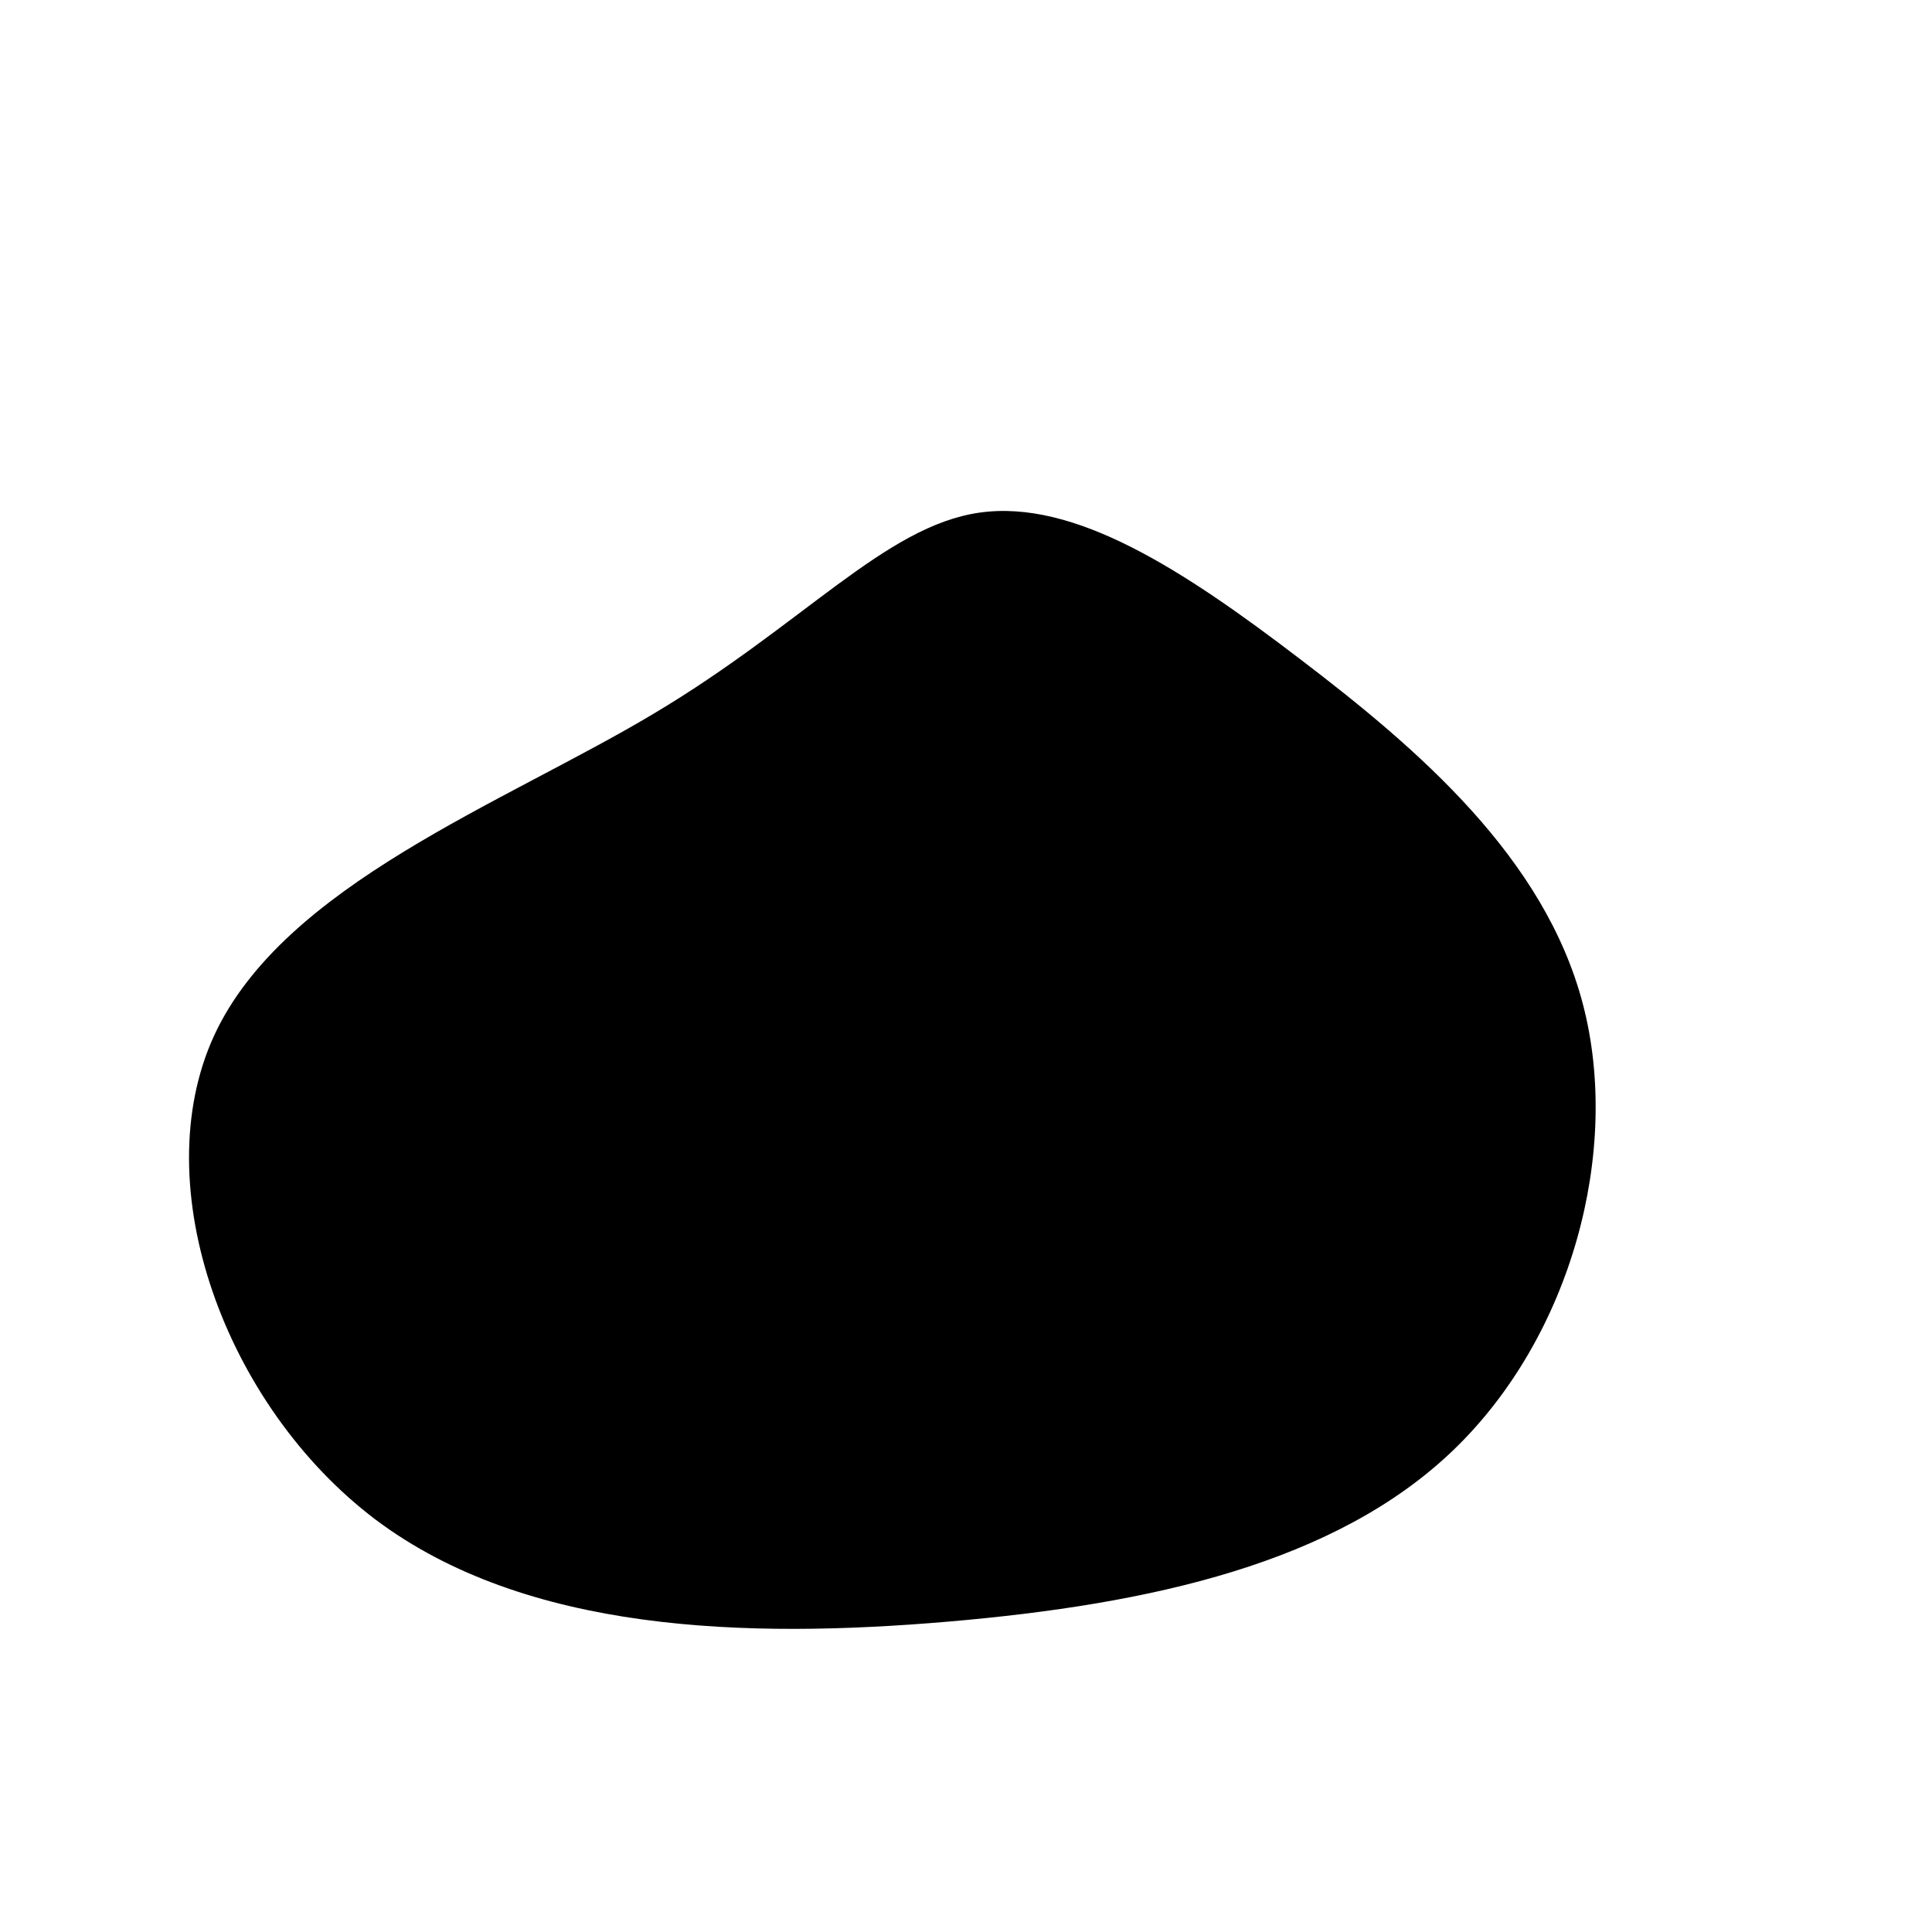
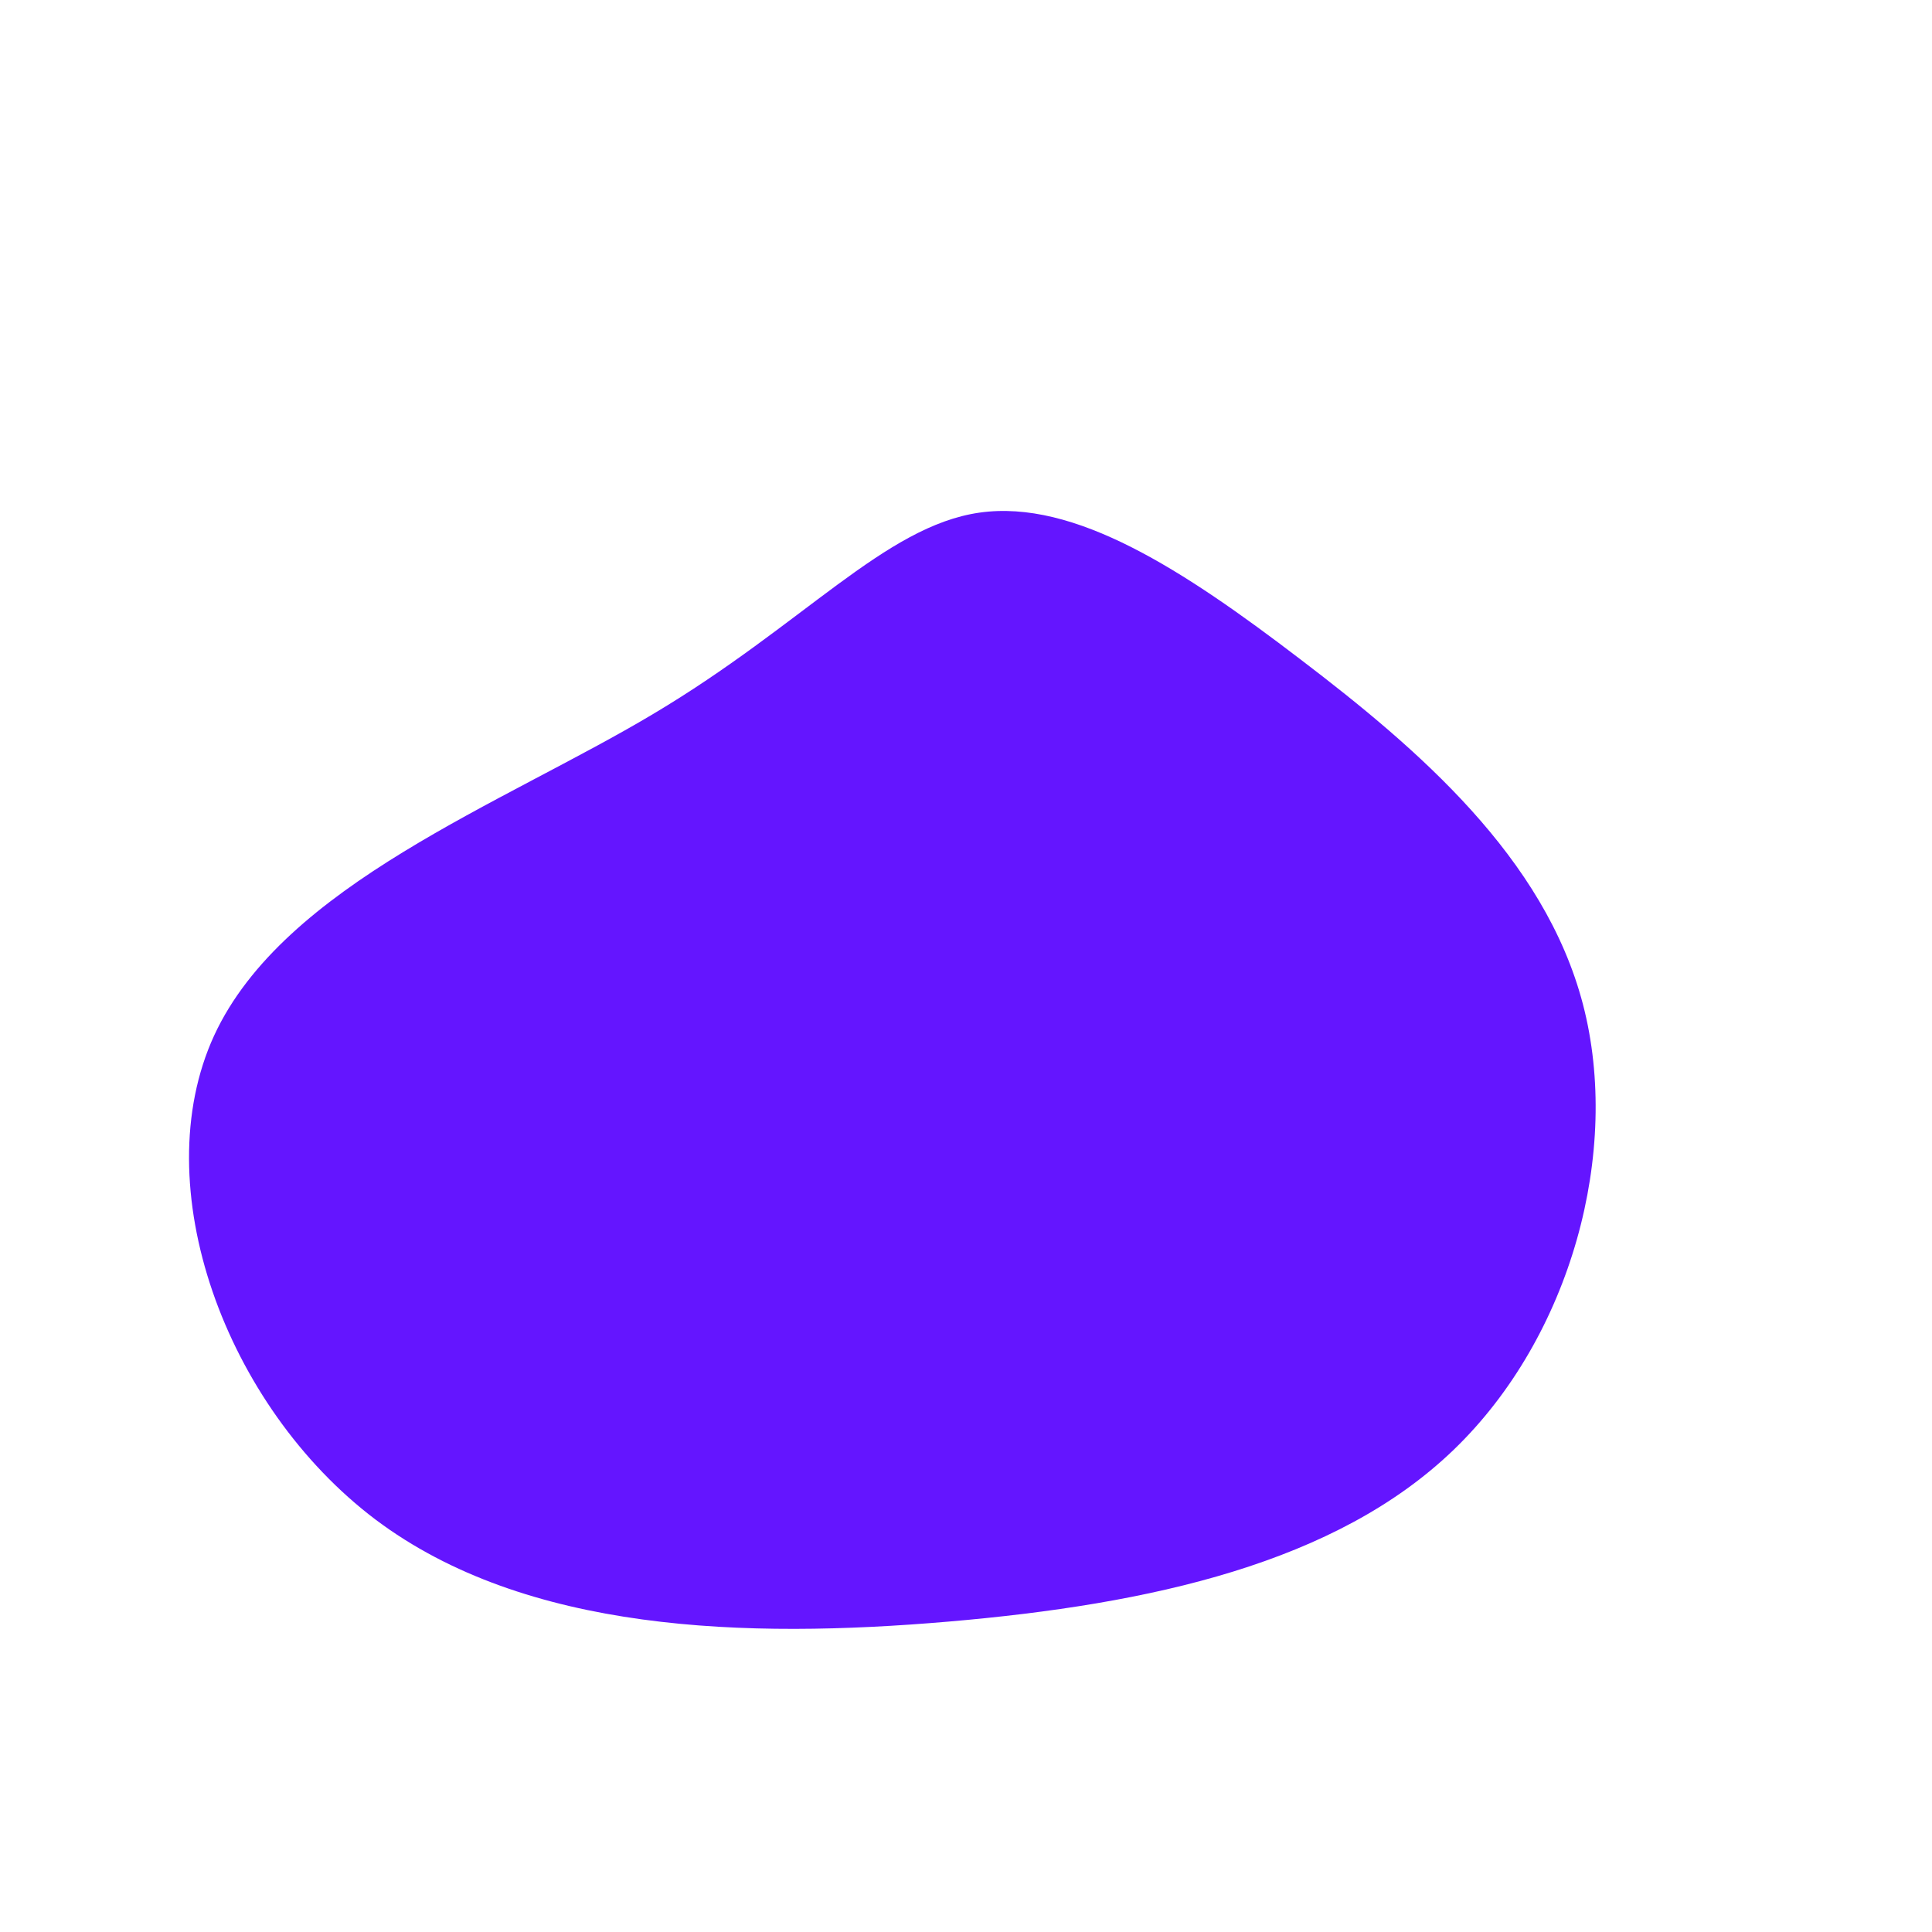
- <svg viewBox="0 0 600 600">
+ <svg xmlns="http://www.w3.org/2000/svg" version="1.1" id="Layer_1" x="0px" y="0px" viewBox="0 0 600 600" style="enable-background:new 0 0 600 600;" xml:space="preserve">
+   <style type="text/css">
+ 	.st0{fill:#6415FF;}
+ </style>
  <g transform="translate(300,300)">
-     <path d="M103.9,-95.2C140.4,-67.4,179.7,-33.7,191.6,11.9C203.5,57.5,188,115,151.5,150.2C115,185.4,57.5,198.2,-5.4,203.6C-68.4,209,-136.7,207,-183.4,171.9C-230,136.7,-255,68.4,-233.5,21.6C-211.9,-25.2,-143.8,-50.4,-97.1,-78.3C-50.4,-106.1,-25.2,-136.6,4.2,-140.8C33.7,-145,67.4,-123.1,103.9,-95.2Z" fill="currentColor" />
+     <path class="st0" d="M103.9-95.2c36.5,27.8,75.8,61.5,87.7,107.1c11.9,45.6-3.6,103.1-40.1,138.3s-94,48-156.9,53.4   c-63,5.4-131.3,3.4-178-31.7C-230,136.7-255,68.4-233.5,21.6c21.6-46.8,89.7-72,136.4-99.9c46.7-27.8,71.9-58.3,101.3-62.5   C33.7-145,67.4-123.1,103.9-95.2z" />
  </g>
</svg>
